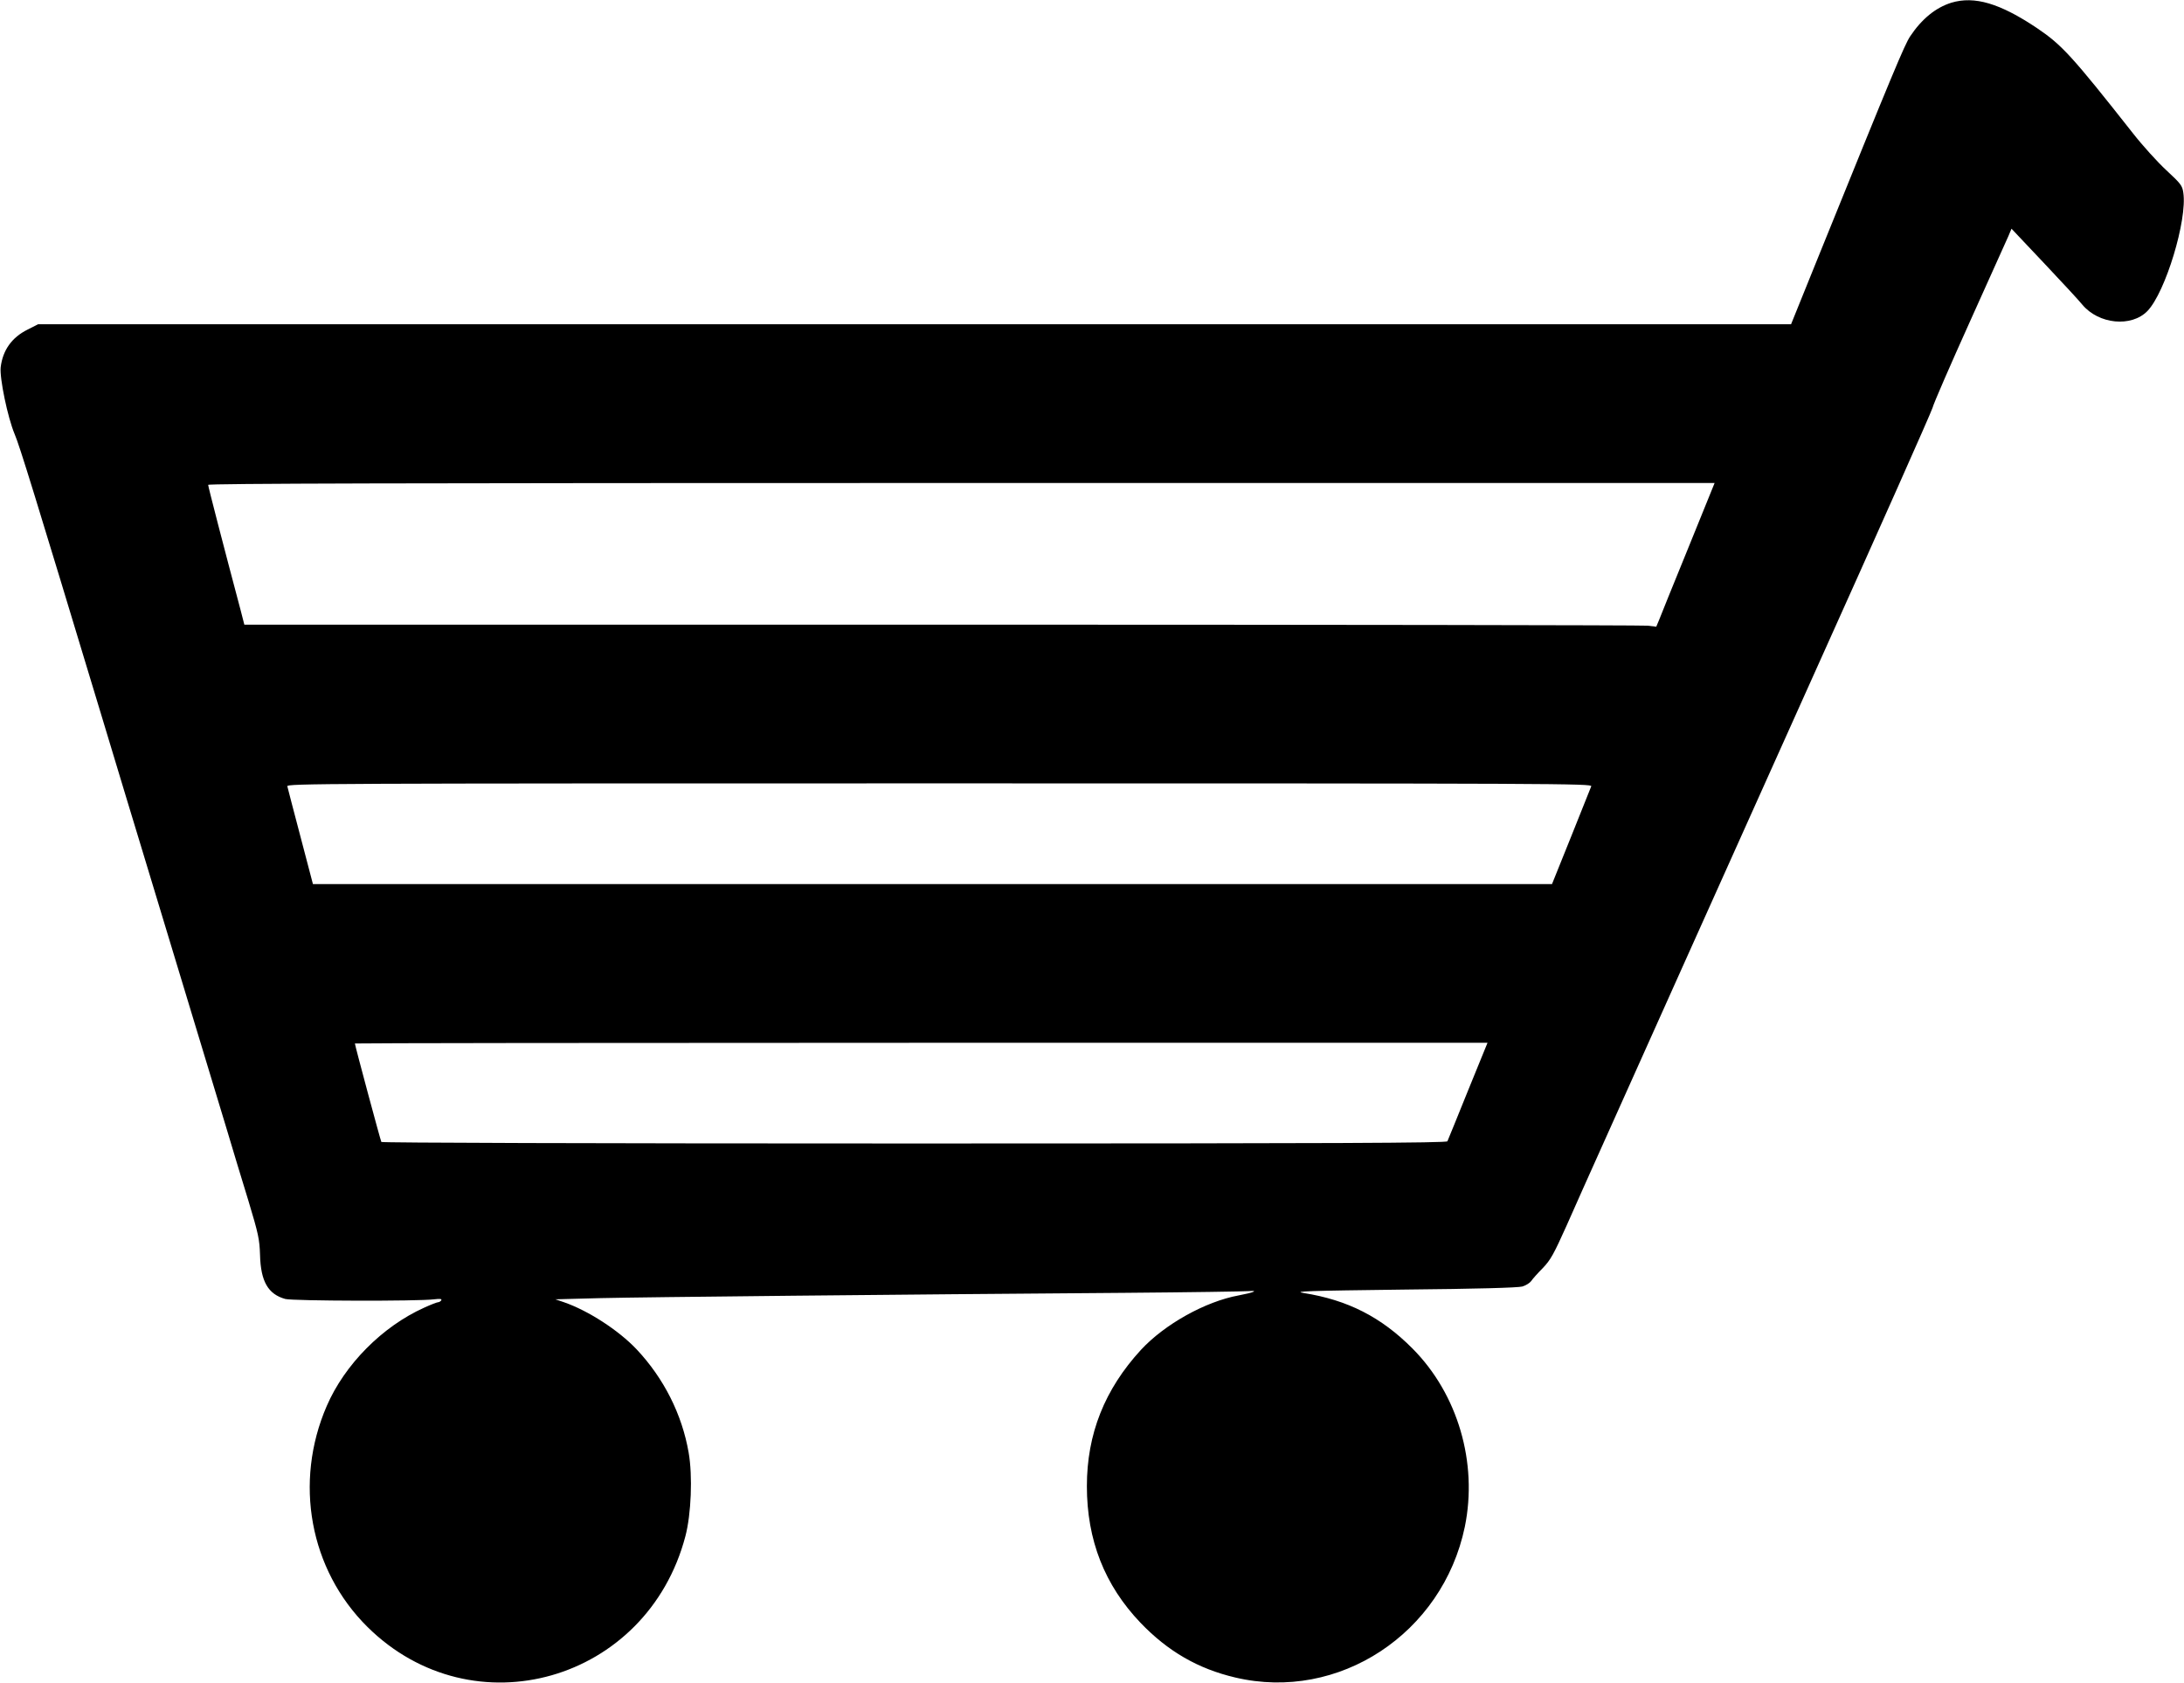
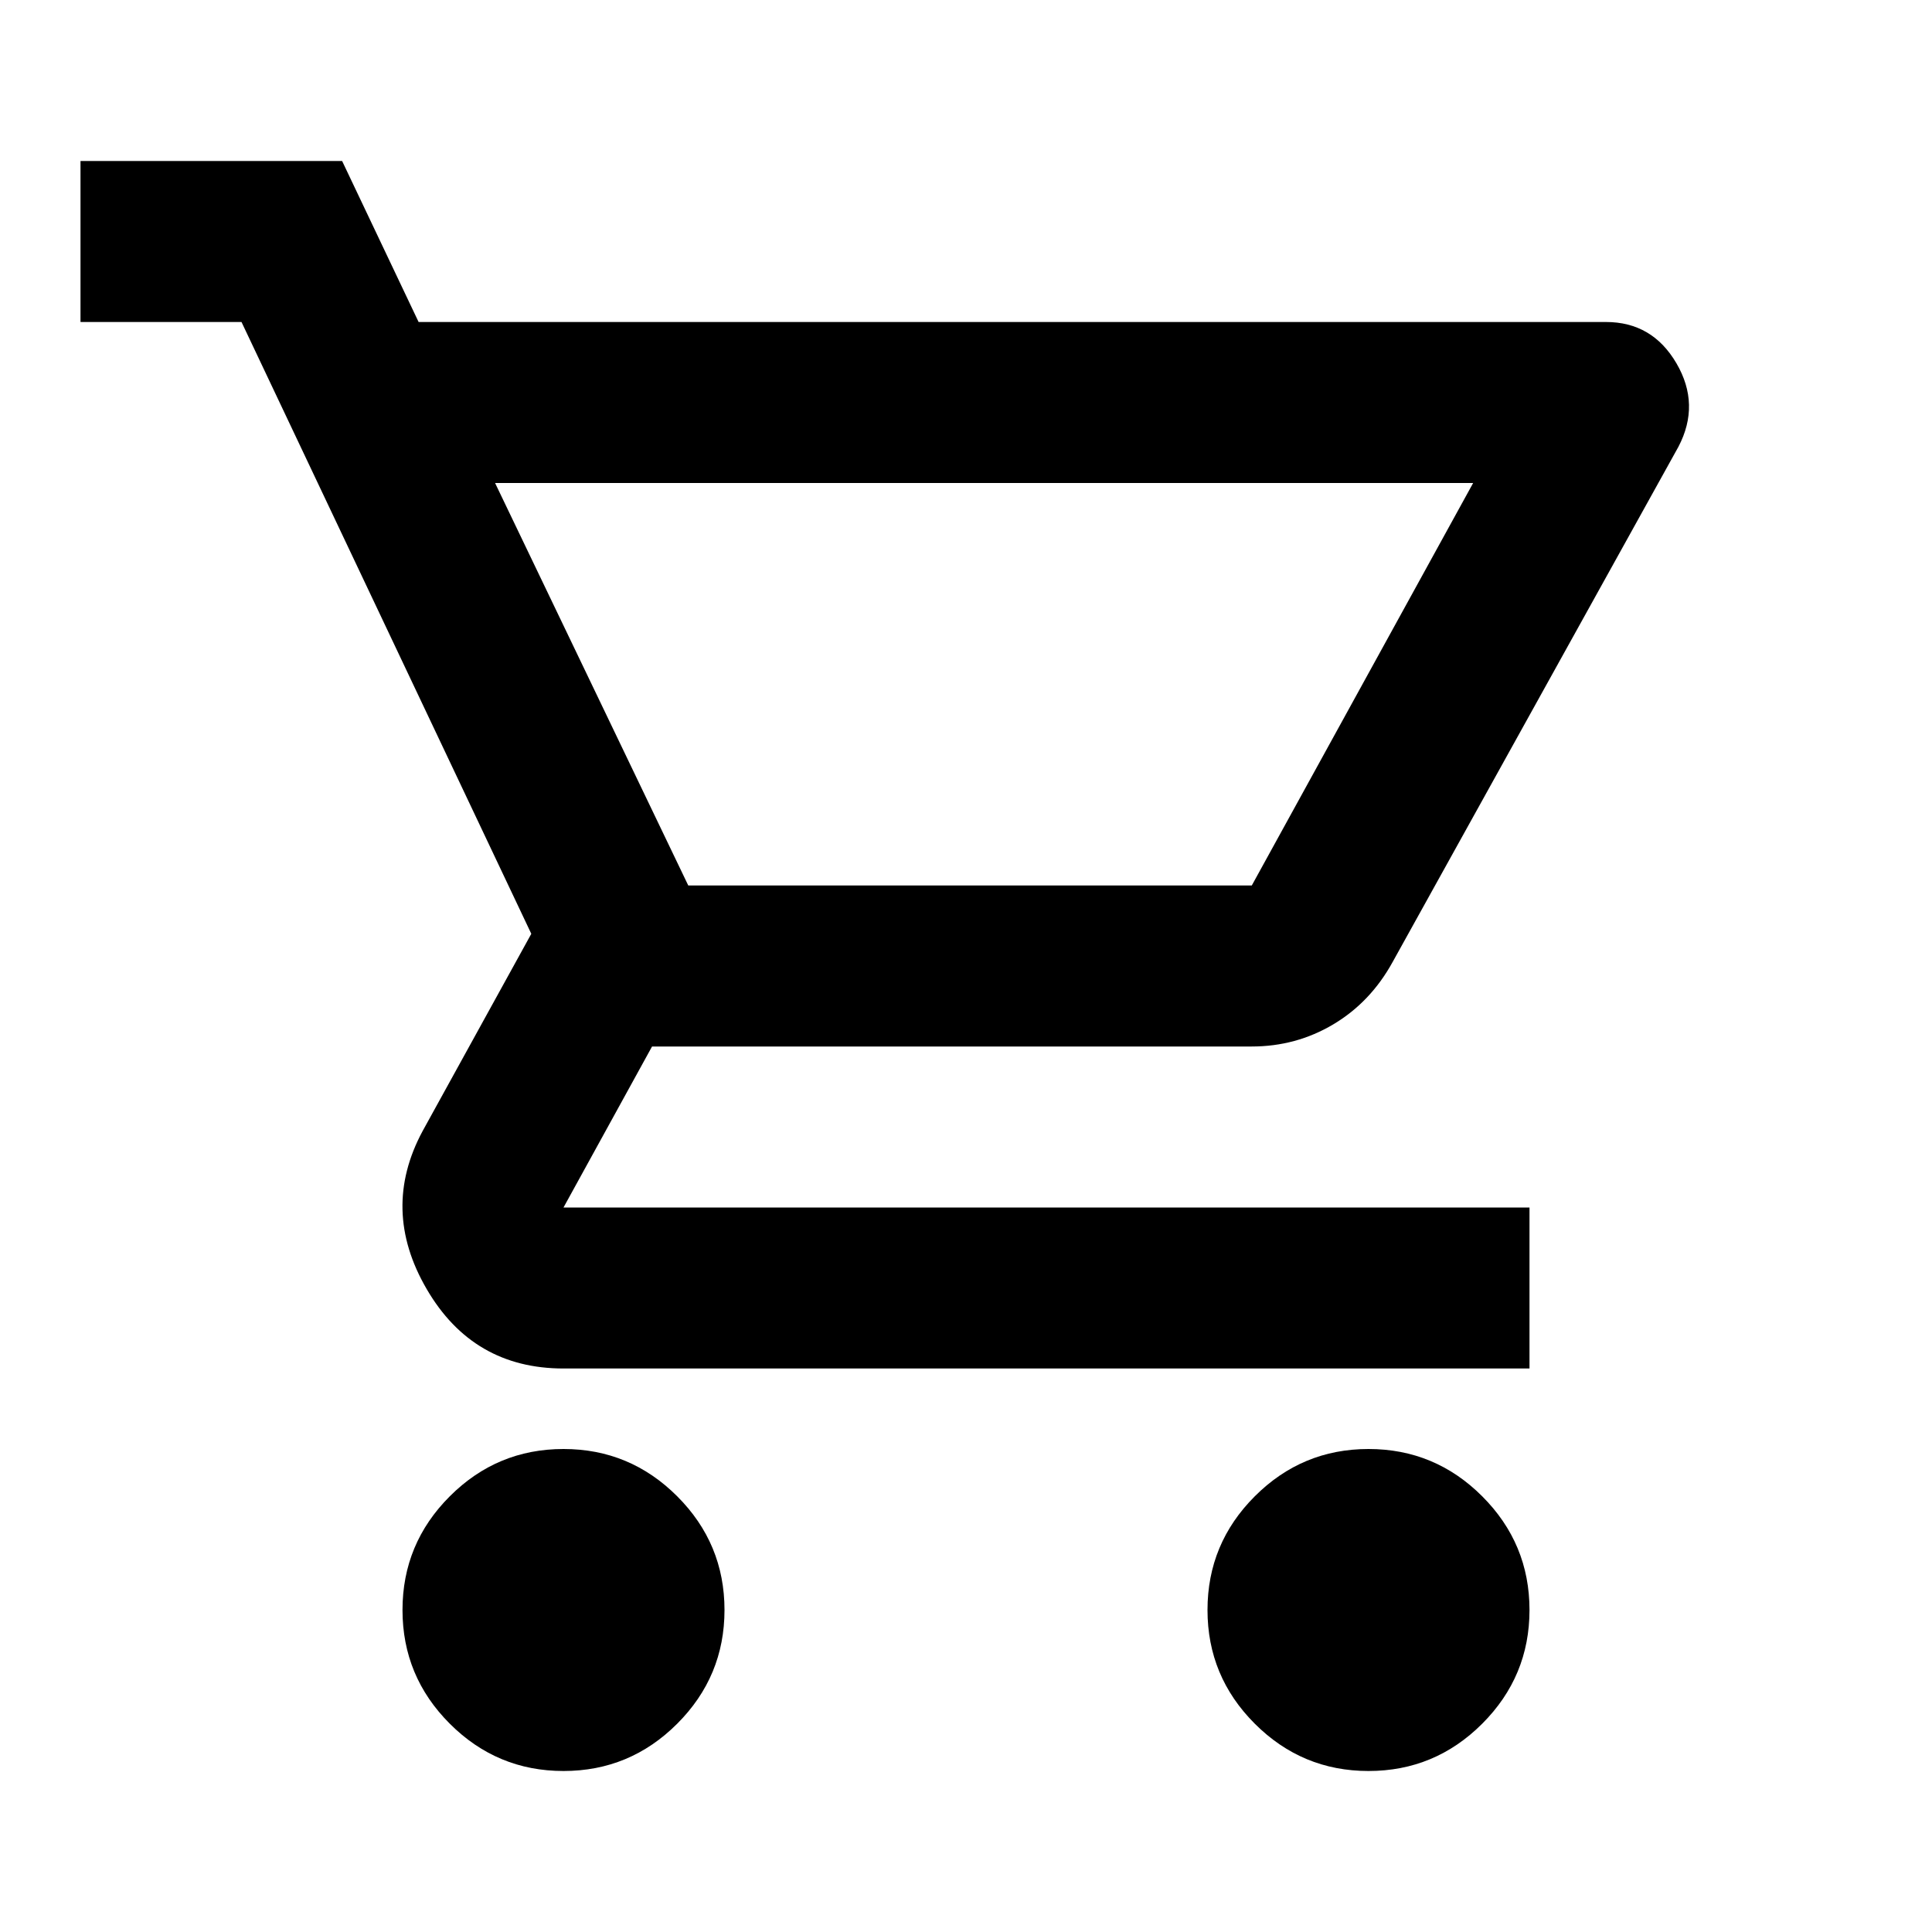
- <svg xmlns="http://www.w3.org/2000/svg" version="1.0" width="1280pt" height="986pt" viewBox="0 0 1280 986" preserveAspectRatio="xMidYMid meet">
-   <g transform="translate(0,986) scale(0.1,-0.1)" fill="#000000" stroke="none">
-     <path d="M11436 9844 c-92 -29 -173 -95 -241 -197 -33 -50 -98 -205 -537 -1289 l-161 -398 -5137 0 -5137 0 -61 -31 c-93 -46 -146 -121 -158 -221 -7 -63 41 -295 82 -392 30 -71 113 -340 514 -1666 94 -311 197 -653 230 -760 50 -166 230 -760 496 -1637 35 -117 93 -310 130 -429 59 -196 65 -225 68 -317 4 -155 47 -230 148 -258 46 -12 778 -14 872 -2 36 4 47 3 42 -6 -4 -6 -12 -11 -18 -11 -6 0 -43 -14 -82 -32 -245 -110 -466 -333 -571 -576 -194 -447 -100 -959 238 -1294 619 -613 1640 -321 1864 531 34 129 43 353 19 490 -39 225 -146 436 -305 605 -106 112 -284 227 -426 276 l-50 17 265 7 c258 6 1715 21 3080 31 371 3 695 8 720 10 60 5 25 -9 -60 -25 -196 -36 -434 -169 -573 -319 -213 -232 -317 -493 -317 -799 0 -316 104 -580 314 -800 161 -168 338 -270 556 -321 606 -143 1215 258 1345 883 77 375 -41 778 -307 1045 -183 184 -379 284 -638 325 -64 10 19 13 585 20 429 4 673 11 697 18 21 6 44 21 52 32 8 12 38 46 68 76 46 48 64 81 140 250 47 107 138 310 201 450 240 535 383 853 487 1085 59 132 408 908 775 1725 368 817 674 1505 681 1530 6 25 105 252 219 505 114 253 216 479 226 502 l18 43 188 -199 c103 -109 206 -220 227 -246 96 -115 288 -134 382 -37 105 109 234 533 210 693 -6 42 -15 53 -99 131 -51 47 -140 145 -197 218 -357 453 -416 517 -561 615 -218 146 -367 190 -503 149z m-1542 -3196 c-86 -211 -163 -400 -171 -422 l-16 -38 -51 6 c-28 3 -1890 6 -4137 6 l-4087 0 -20 78 c-104 391 -192 731 -192 741 0 8 1111 11 4414 11 l4415 0 -155 -382z m-568 -1395 c-4 -10 -57 -143 -118 -295 l-112 -278 -3631 0 -3631 0 -73 278 c-40 152 -75 285 -77 295 -5 16 182 17 3821 17 3641 0 3827 -1 3821 -17z m-723 -1785 c-63 -156 -117 -289 -120 -295 -4 -10 -638 -13 -3123 -13 -1904 0 -3121 4 -3125 9 -5 9 -155 566 -155 577 0 2 1494 4 3319 4 l3319 0 -115 -282z" />
-   </g>
+ <svg xmlns="http://www.w3.org/2000/svg" height="24" viewBox="0 -960 960 960" width="24">
+   <path d="M280-80q-33 0-56.5-23.5T200-160q0-33 23.5-56.5T280-240q33 0 56.5 23.5T360-160q0 33-23.5 56.5T280-80Zm400 0q-33 0-56.5-23.5T600-160q0-33 23.5-56.5T680-240q33 0 56.5 23.5T760-160q0 33-23.5 56.5T680-80ZM246-720l96 200h280l110-200H246Zm-38-80h590q23 0 35 20.5t1 41.5L692-482q-11 20-29.5 31T622-440H324l-44 80h480v80H280q-45 0-68-39.5t-2-78.5l54-98-144-304H40v-80h130l38 80Zm134 280h280-280Z" />
</svg>
